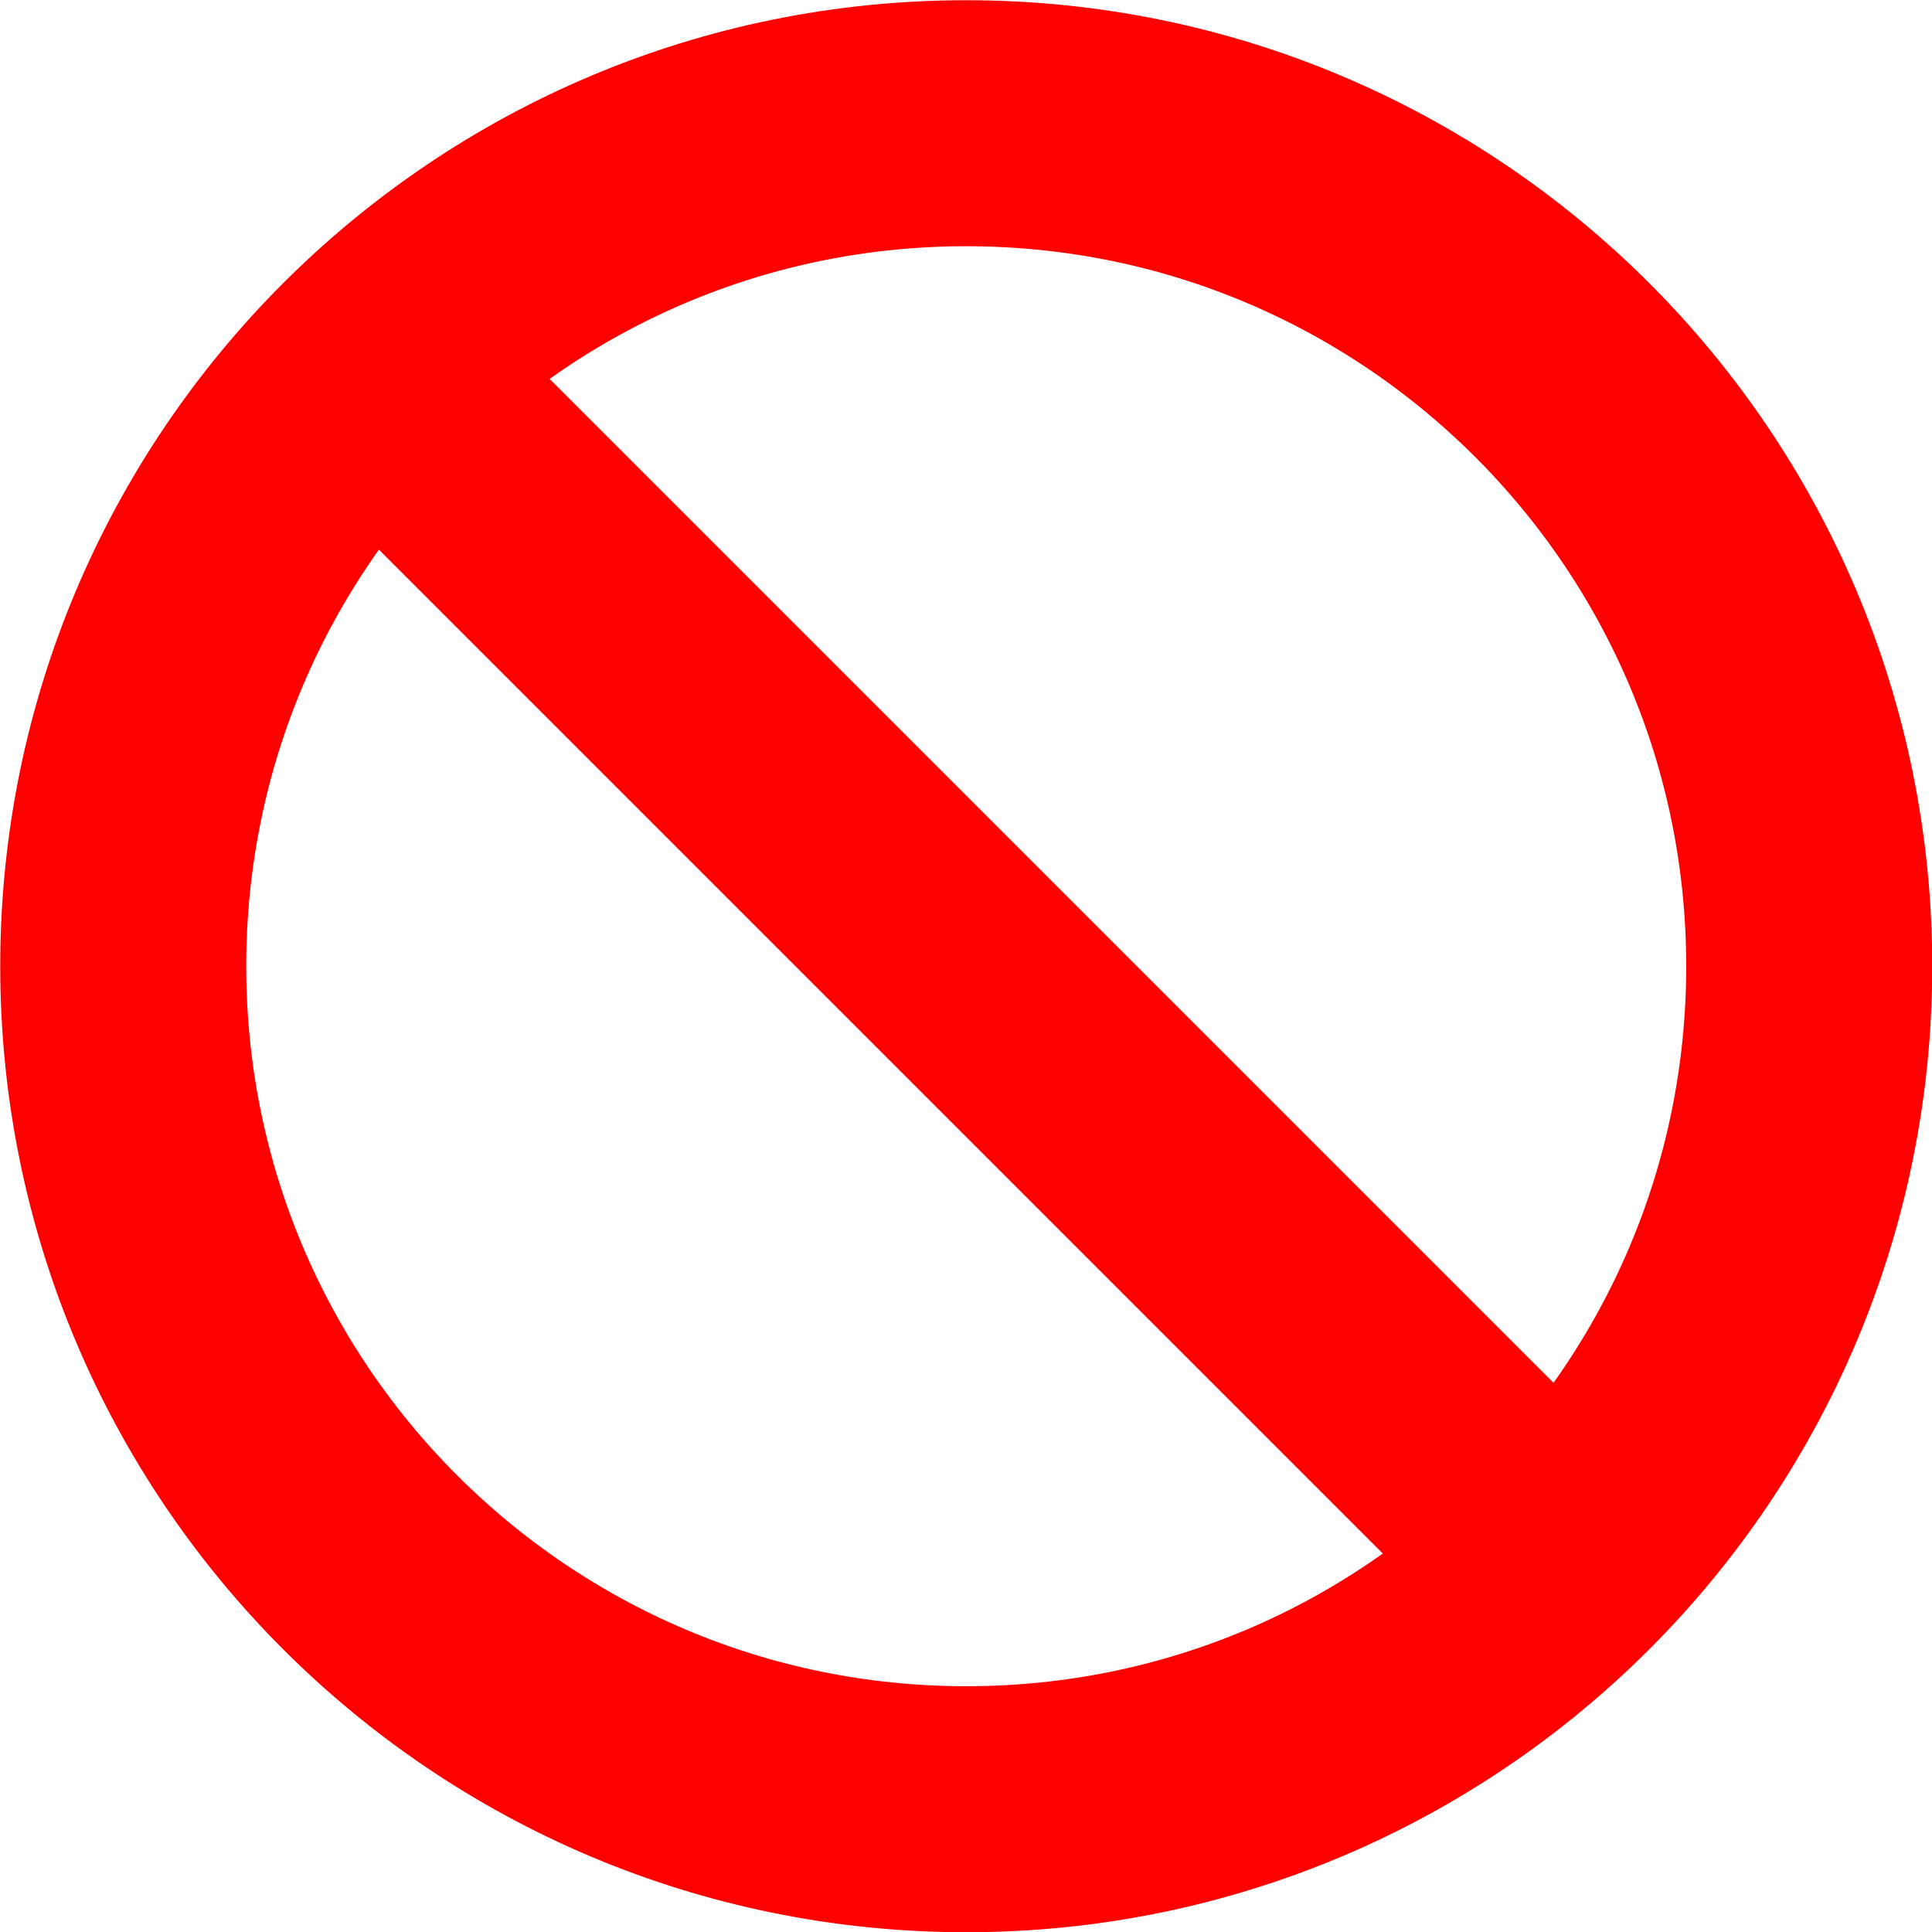
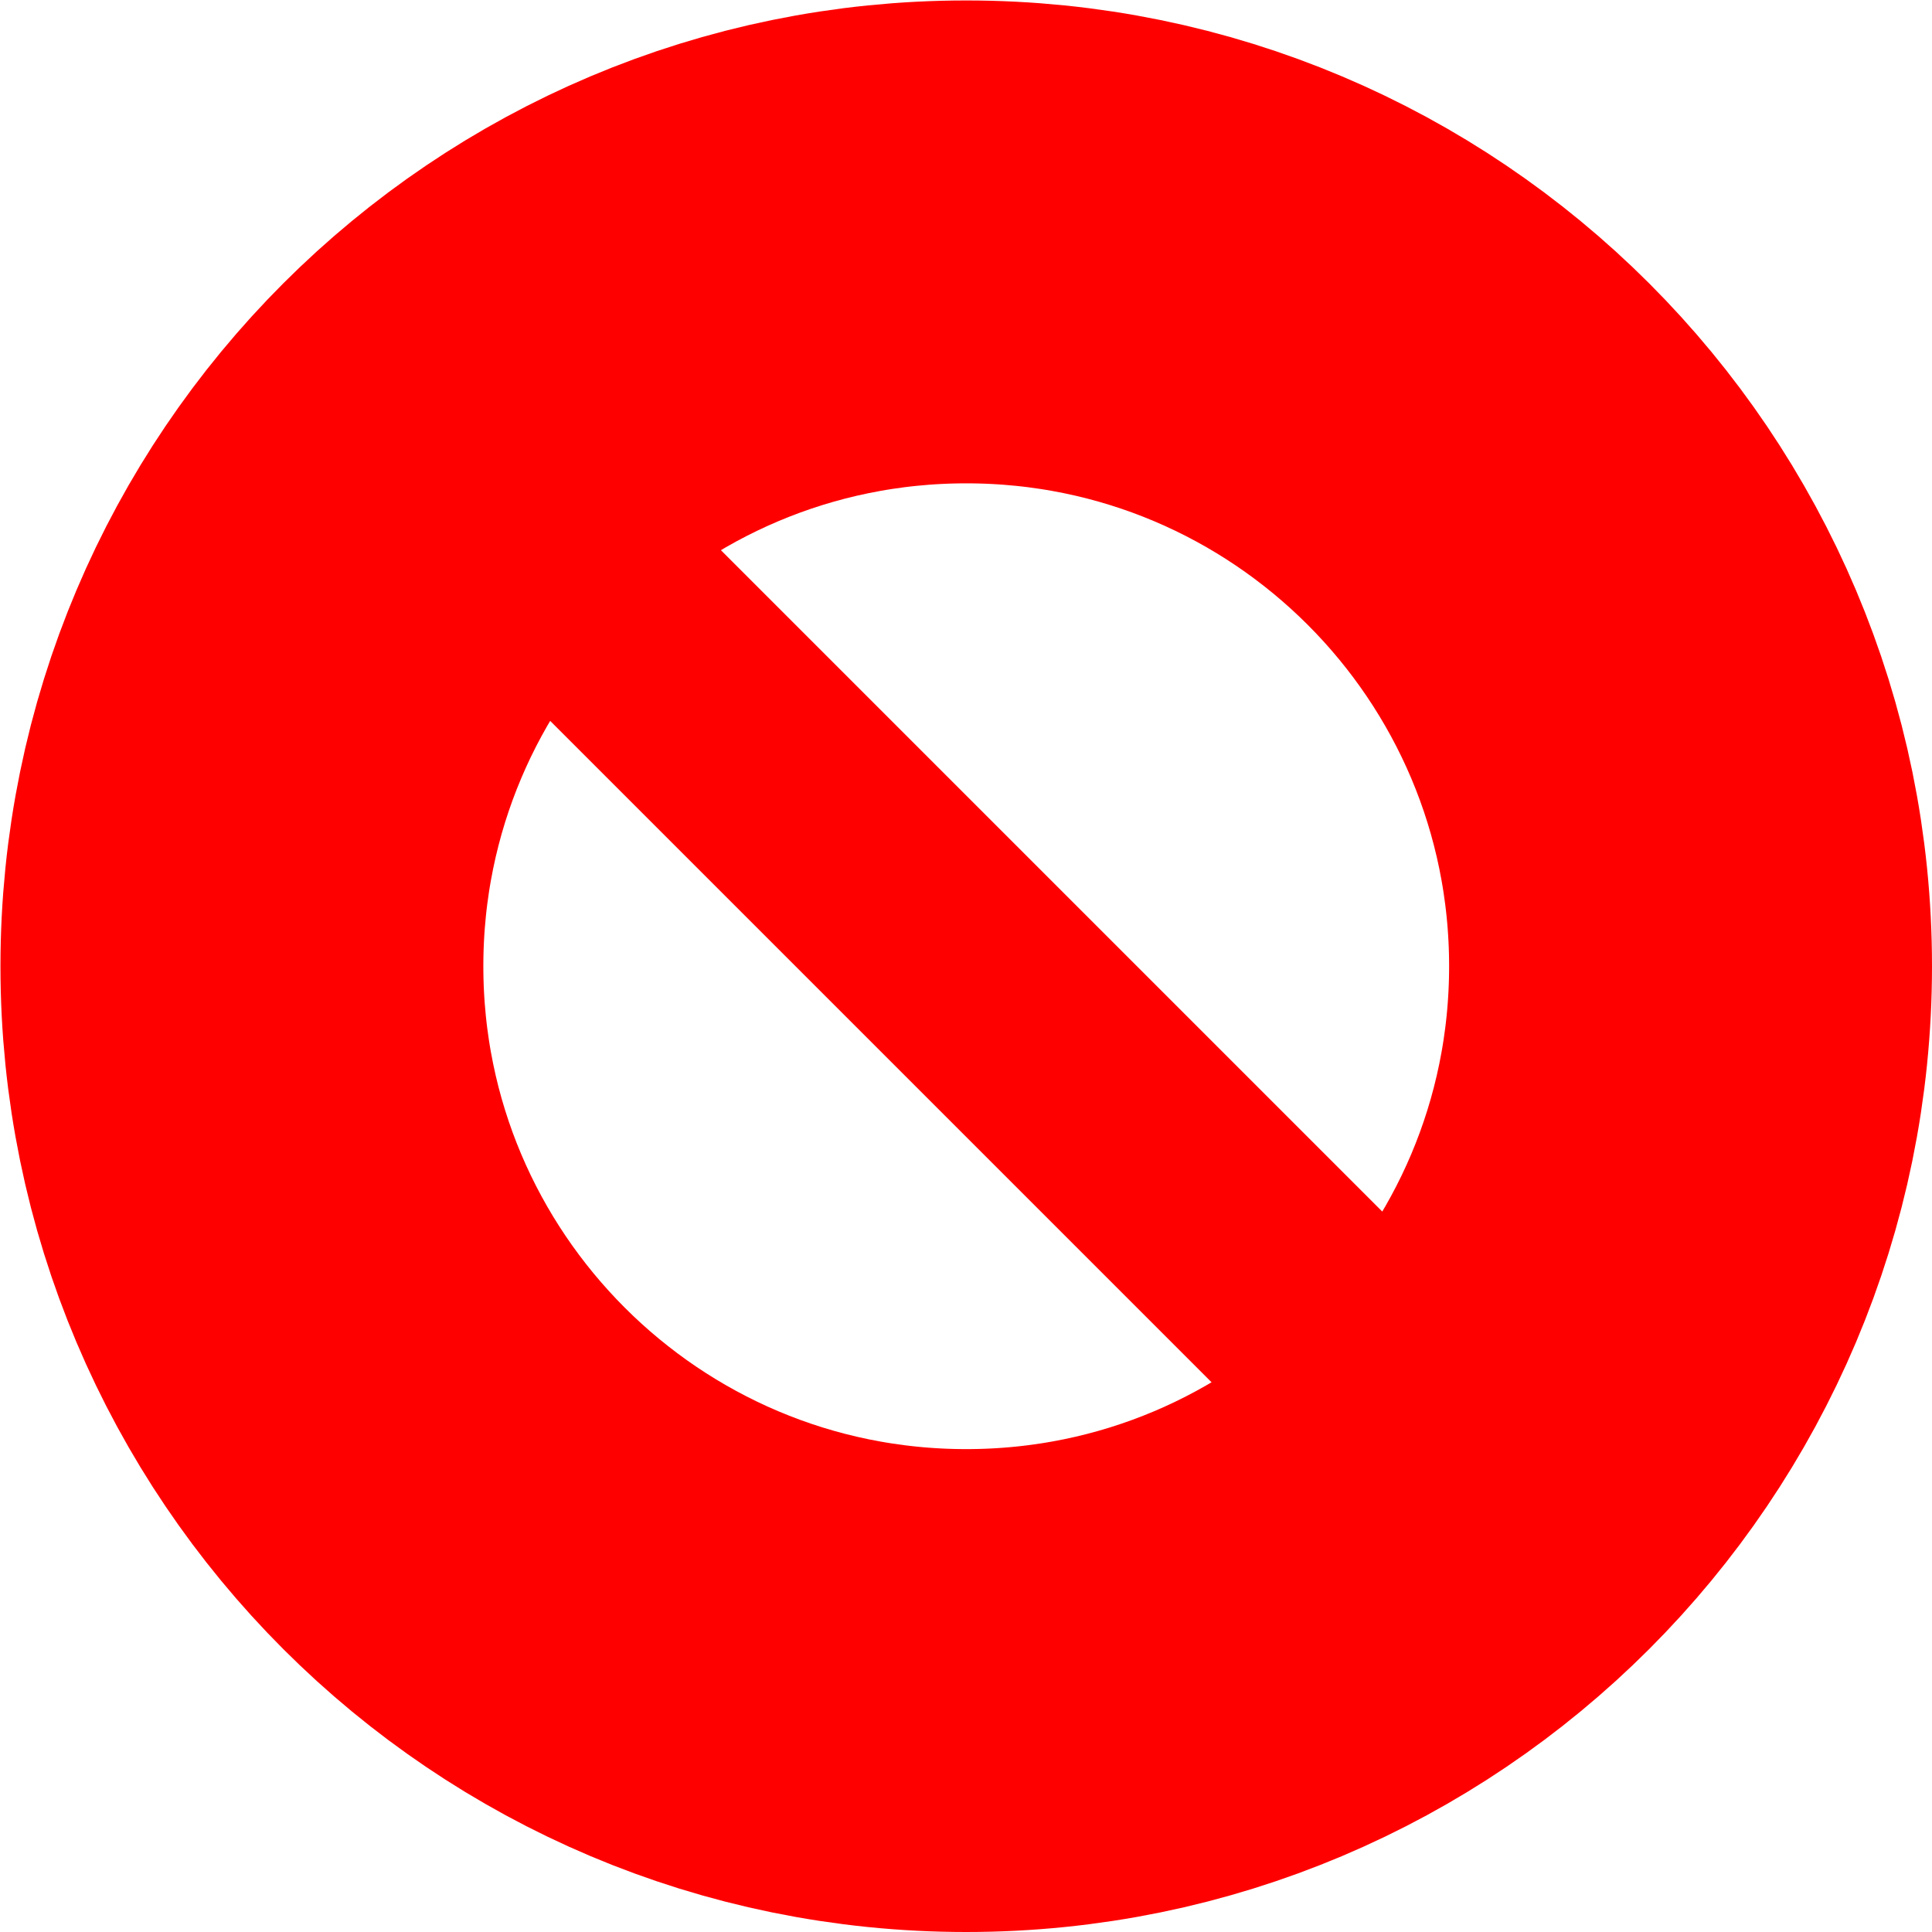
<svg xmlns="http://www.w3.org/2000/svg" id="svg8" version="1.1" viewBox="0 0 4.233 4.233" height="16" width="16">
  <defs id="defs2" />
  <g id="layer1">
    <g id="g1410">
-       <ellipse ry="1.847" rx="1.847" style="fill:none;stroke:#ff0000;stroke-width:0.539;stroke-linejoin:round;stroke-miterlimit:4;stroke-dasharray:none;stroke-opacity:1" id="path1404" cx="2.117" cy="2.117" />
+       <ellipse ry="1.587" rx="1.587" style="fill:none;stroke:#ff0000;stroke-width:1.058;stroke-linejoin:round;stroke-miterlimit:4;stroke-dasharray:none;stroke-opacity:1" id="path1404" cx="2.117" cy="2.117" />
      <path style="fill:none;stroke:#ff0000;stroke-width:0.529;stroke-linecap:butt;stroke-linejoin:miter;stroke-opacity:1;stroke-miterlimit:4;stroke-dasharray:none" d="M 0.794,0.794 3.44,3.44" id="path1406" />
    </g>
  </g>
</svg>
